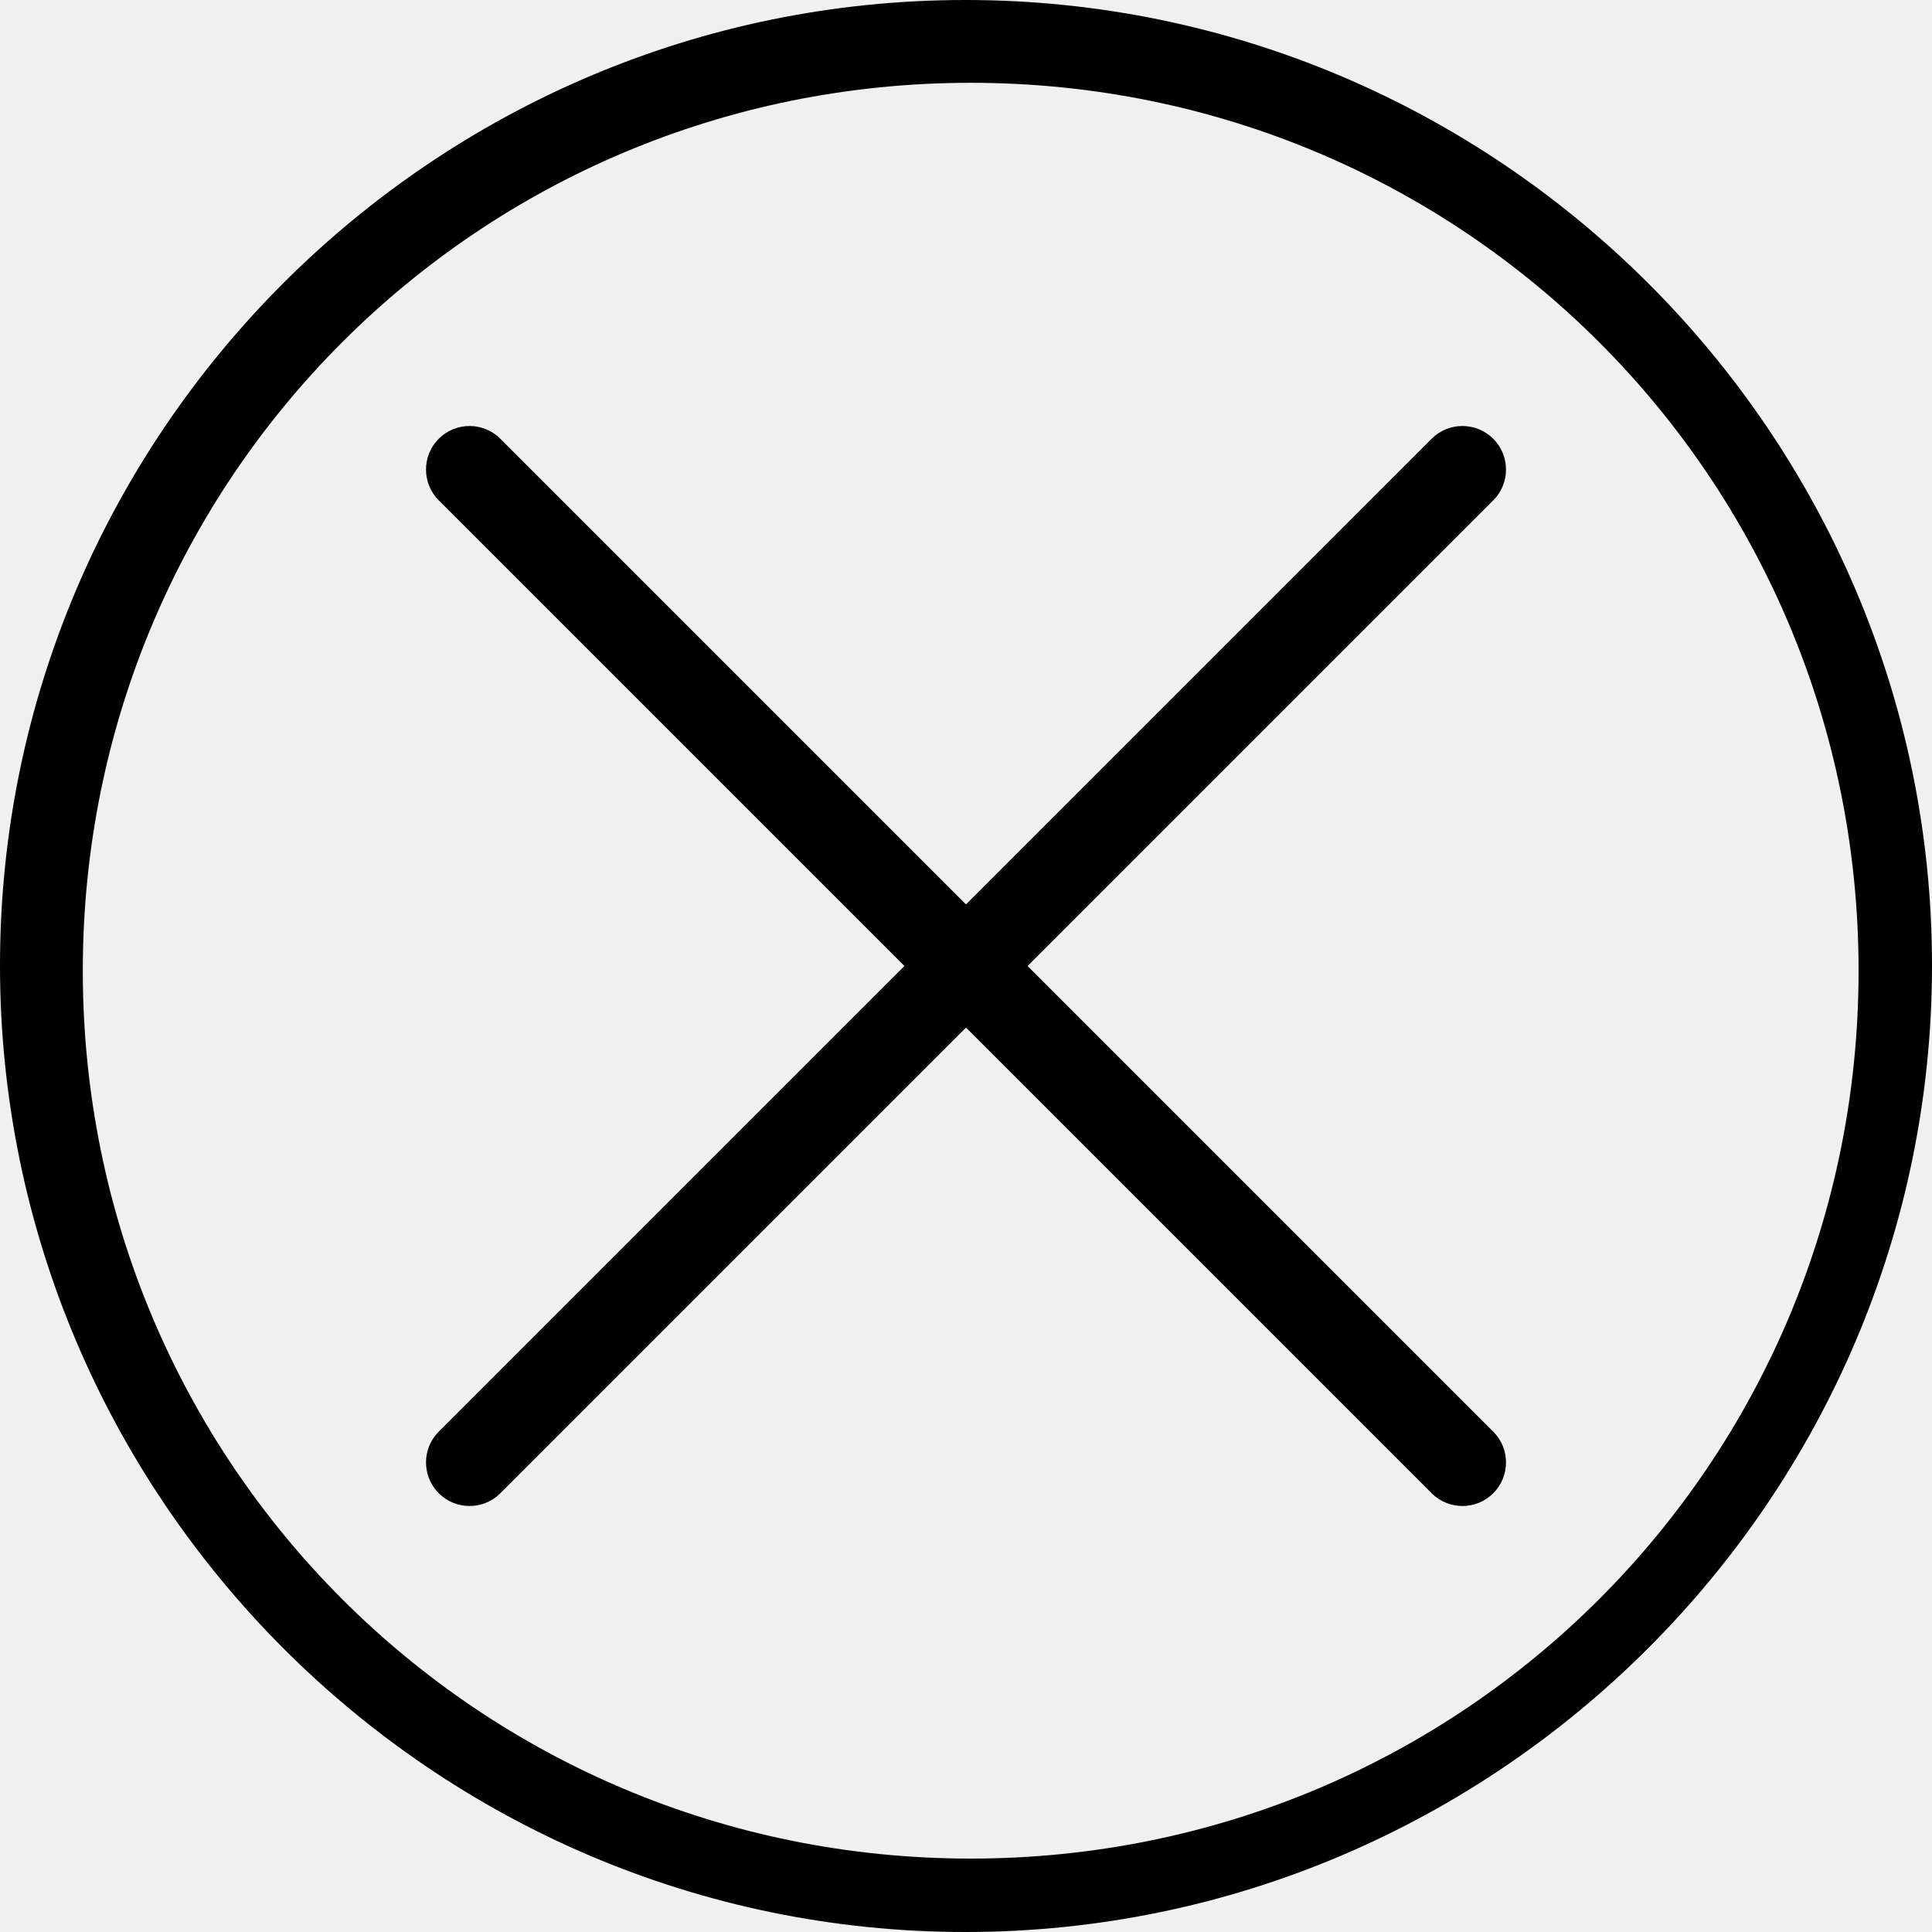
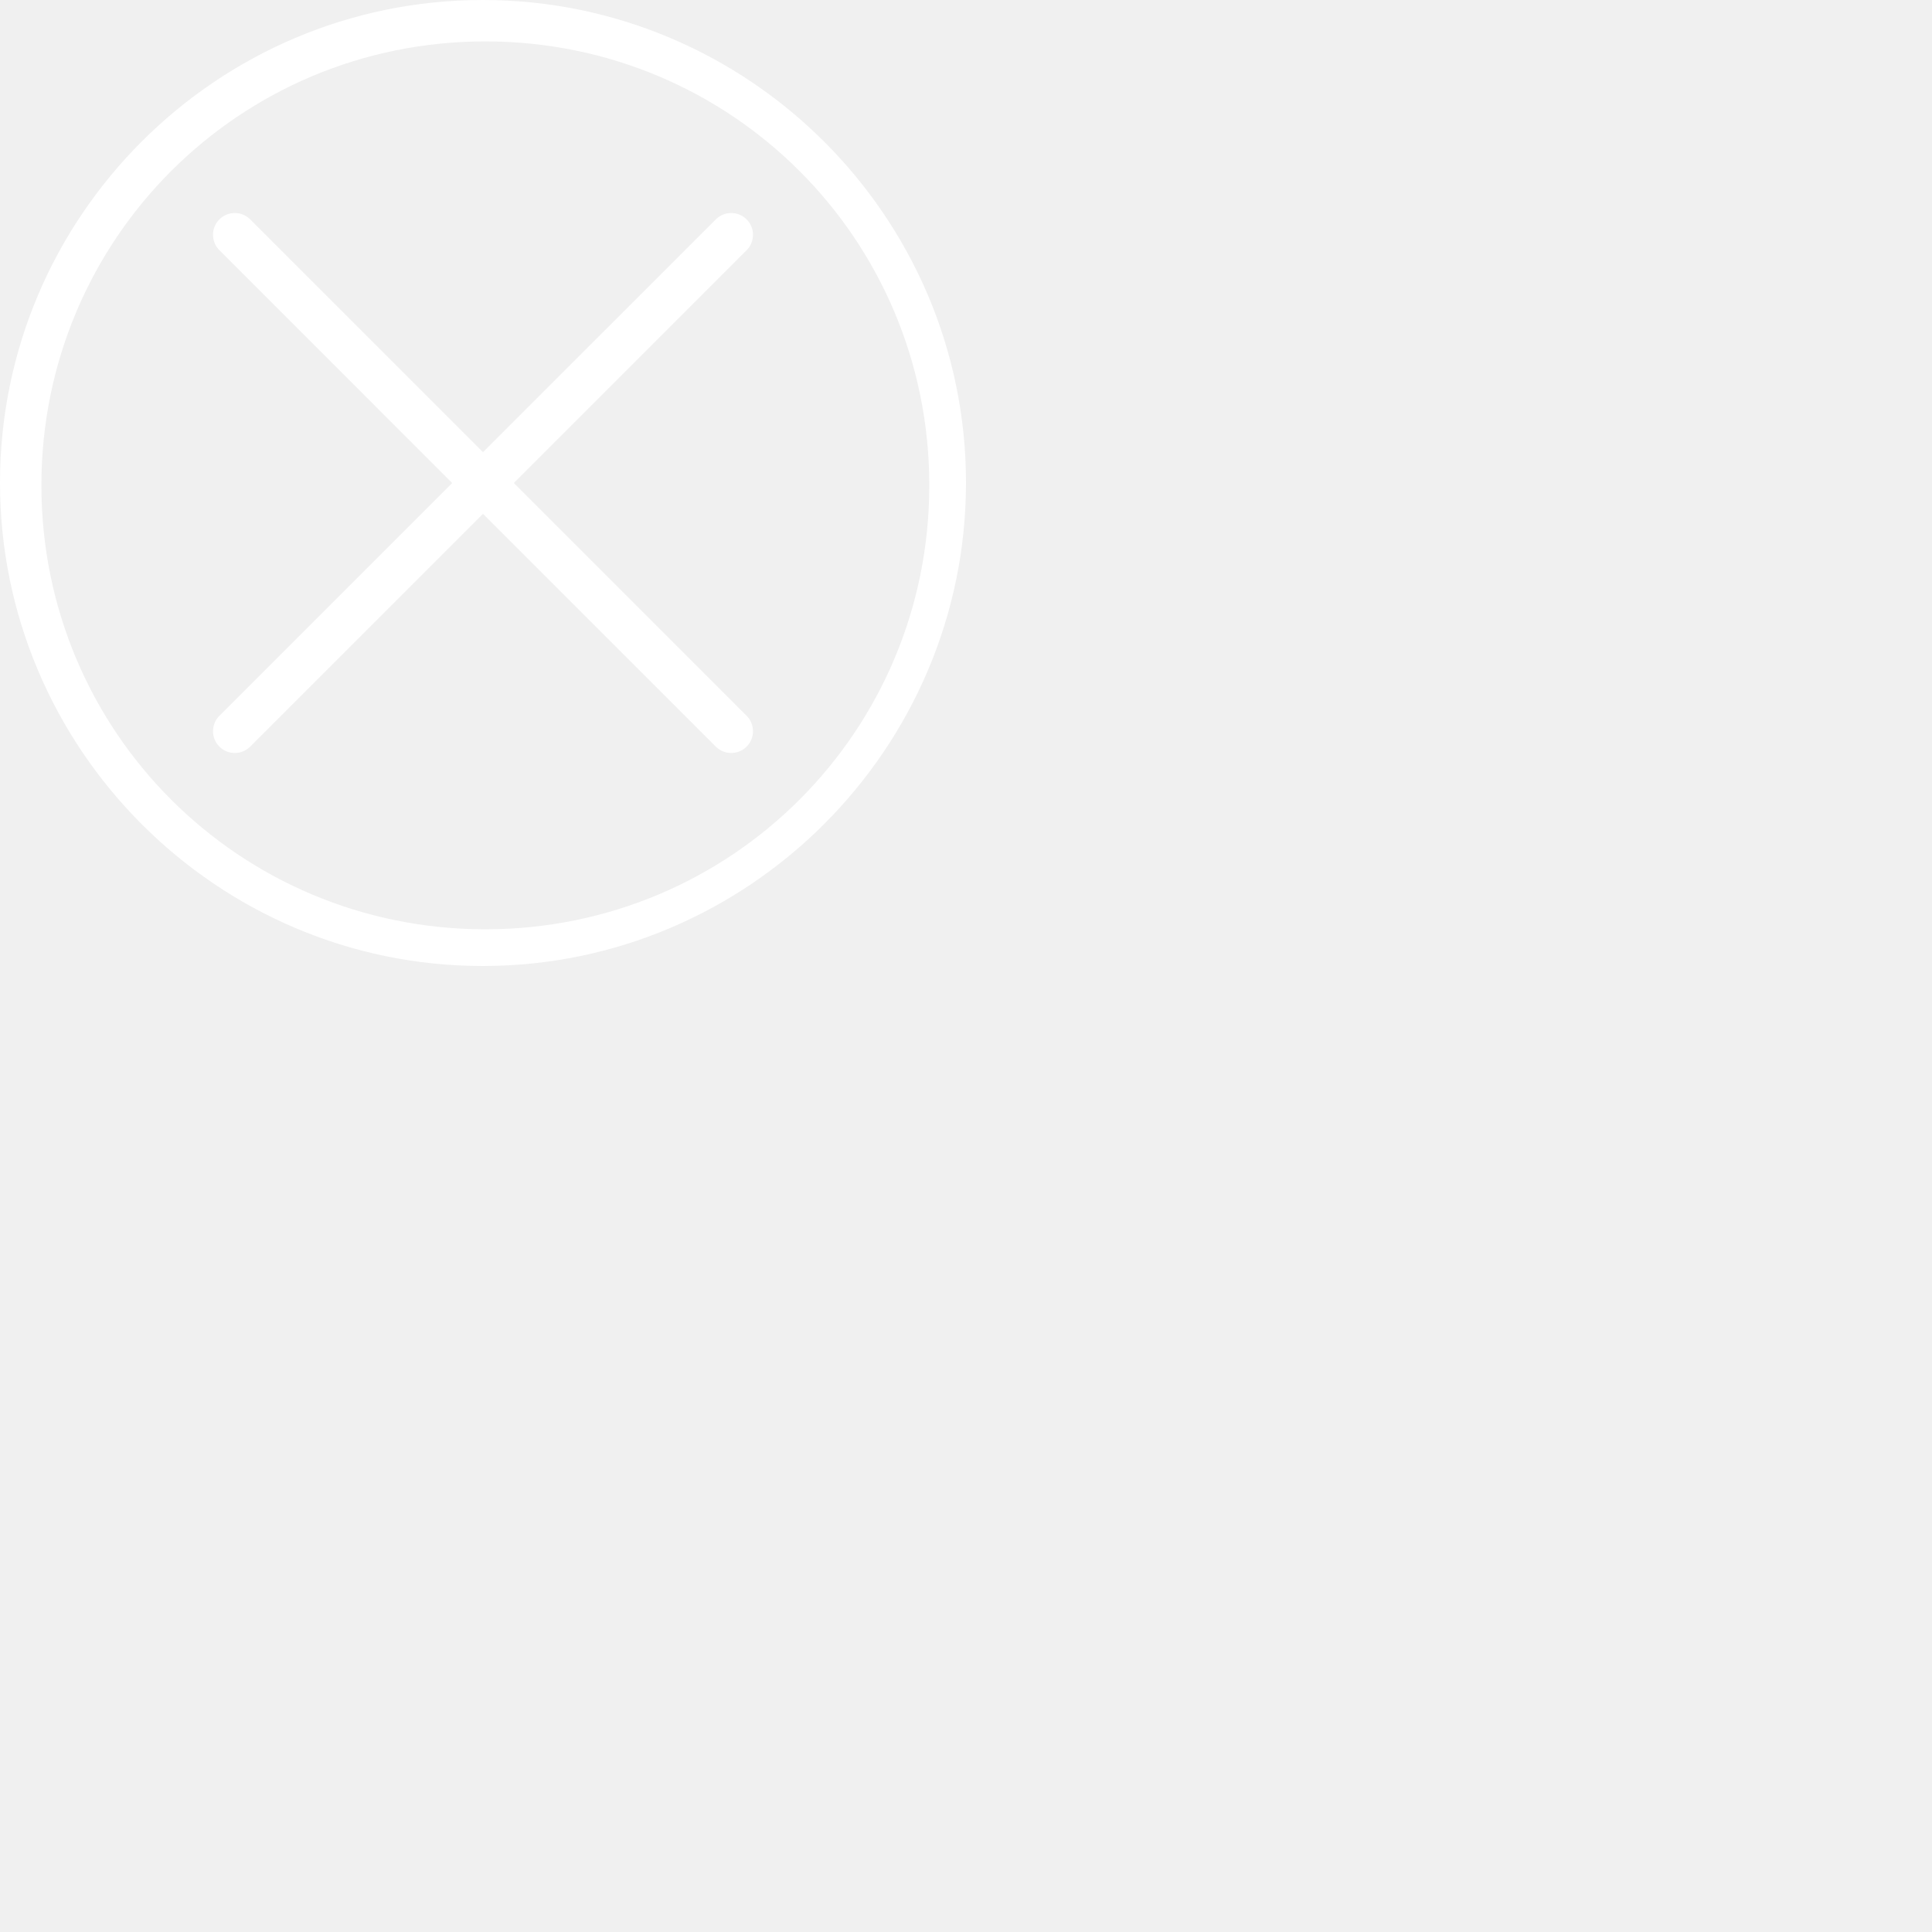
- <svg xmlns="http://www.w3.org/2000/svg" width="70px" height="70px" viewBox="0 0 70 70" version="1.1">
-   <defs />
-   <g id="Page-1" stroke="none" stroke-width="1" fill="none" fill-rule="evenodd">
-     <path d="M32.768,35 L15.897,51.871 C15.281,52.486 15.281,53.488 15.897,54.103 C16.205,54.411 16.61,54.565 17.013,54.565 C17.419,54.565 17.821,54.411 18.129,54.103 L35,37.232 L51.871,54.103 C52.179,54.411 52.584,54.565 52.987,54.565 C53.39,54.565 53.795,54.411 54.103,54.103 C54.719,53.488 54.719,52.486 54.103,51.871 L37.232,35 L54.103,18.129 C54.719,17.514 54.719,16.512 54.103,15.897 C53.488,15.281 52.486,15.281 51.871,15.897 L35,32.768 L18.129,15.897 C17.514,15.281 16.512,15.281 15.897,15.897 C15.281,16.512 15.281,17.514 15.897,18.129 L32.768,35 Z M34.979,0 C15.705,0 0,15.705 0,34.979 C0,54.253 15.705,70 34.979,70 C54.253,70 70,54.253 70,34.979 C70,15.705 54.253,0 34.979,0 L34.979,0 Z M35.17,3 C53,3 67.34,17.34 67.34,35.17 C67.34,53 53,67.34 35.17,67.34 C17.34,67.34 3,53 3,35.17 C3,17.34 17.34,3 35.17,3 L35.17,3 Z" id="Shape" fill="#000000" />
-   </g>
+ <svg xmlns="http://www.w3.org/2000/svg" width="70" height="70" viewBox="0 0 140 140">
+   <path d="M32.768 35l-16.87 16.87c-.617.616-.617 1.618 0 2.233.307.308.712.462 1.115.462.406 0 .808-.154 1.116-.462L35 37.233l16.87 16.87c.31.308.714.462 1.117.462s.808-.154 1.116-.462c.616-.615.616-1.617 0-2.232L37.233 35l16.87-16.87c.616-.616.616-1.618 0-2.233-.615-.616-1.617-.616-2.232 0L35 32.767l-16.87-16.87c-.616-.616-1.618-.616-2.233 0-.616.615-.616 1.617 0 2.232L32.767 35zm2.21-35C15.706 0 0 15.705 0 34.98 0 54.252 15.705 70 34.98 70 54.252 70 70 54.253 70 34.98 70 15.704 54.253 0 34.98 0zm.192 3C53 3 67.34 17.34 67.34 35.17 67.34 53 53 67.34 35.17 67.34 17.34 67.34 3 53 3 35.17 3 17.34 17.34 3 35.17 3z" fill="#FFF" fill-rule="evenodd" />
</svg>
